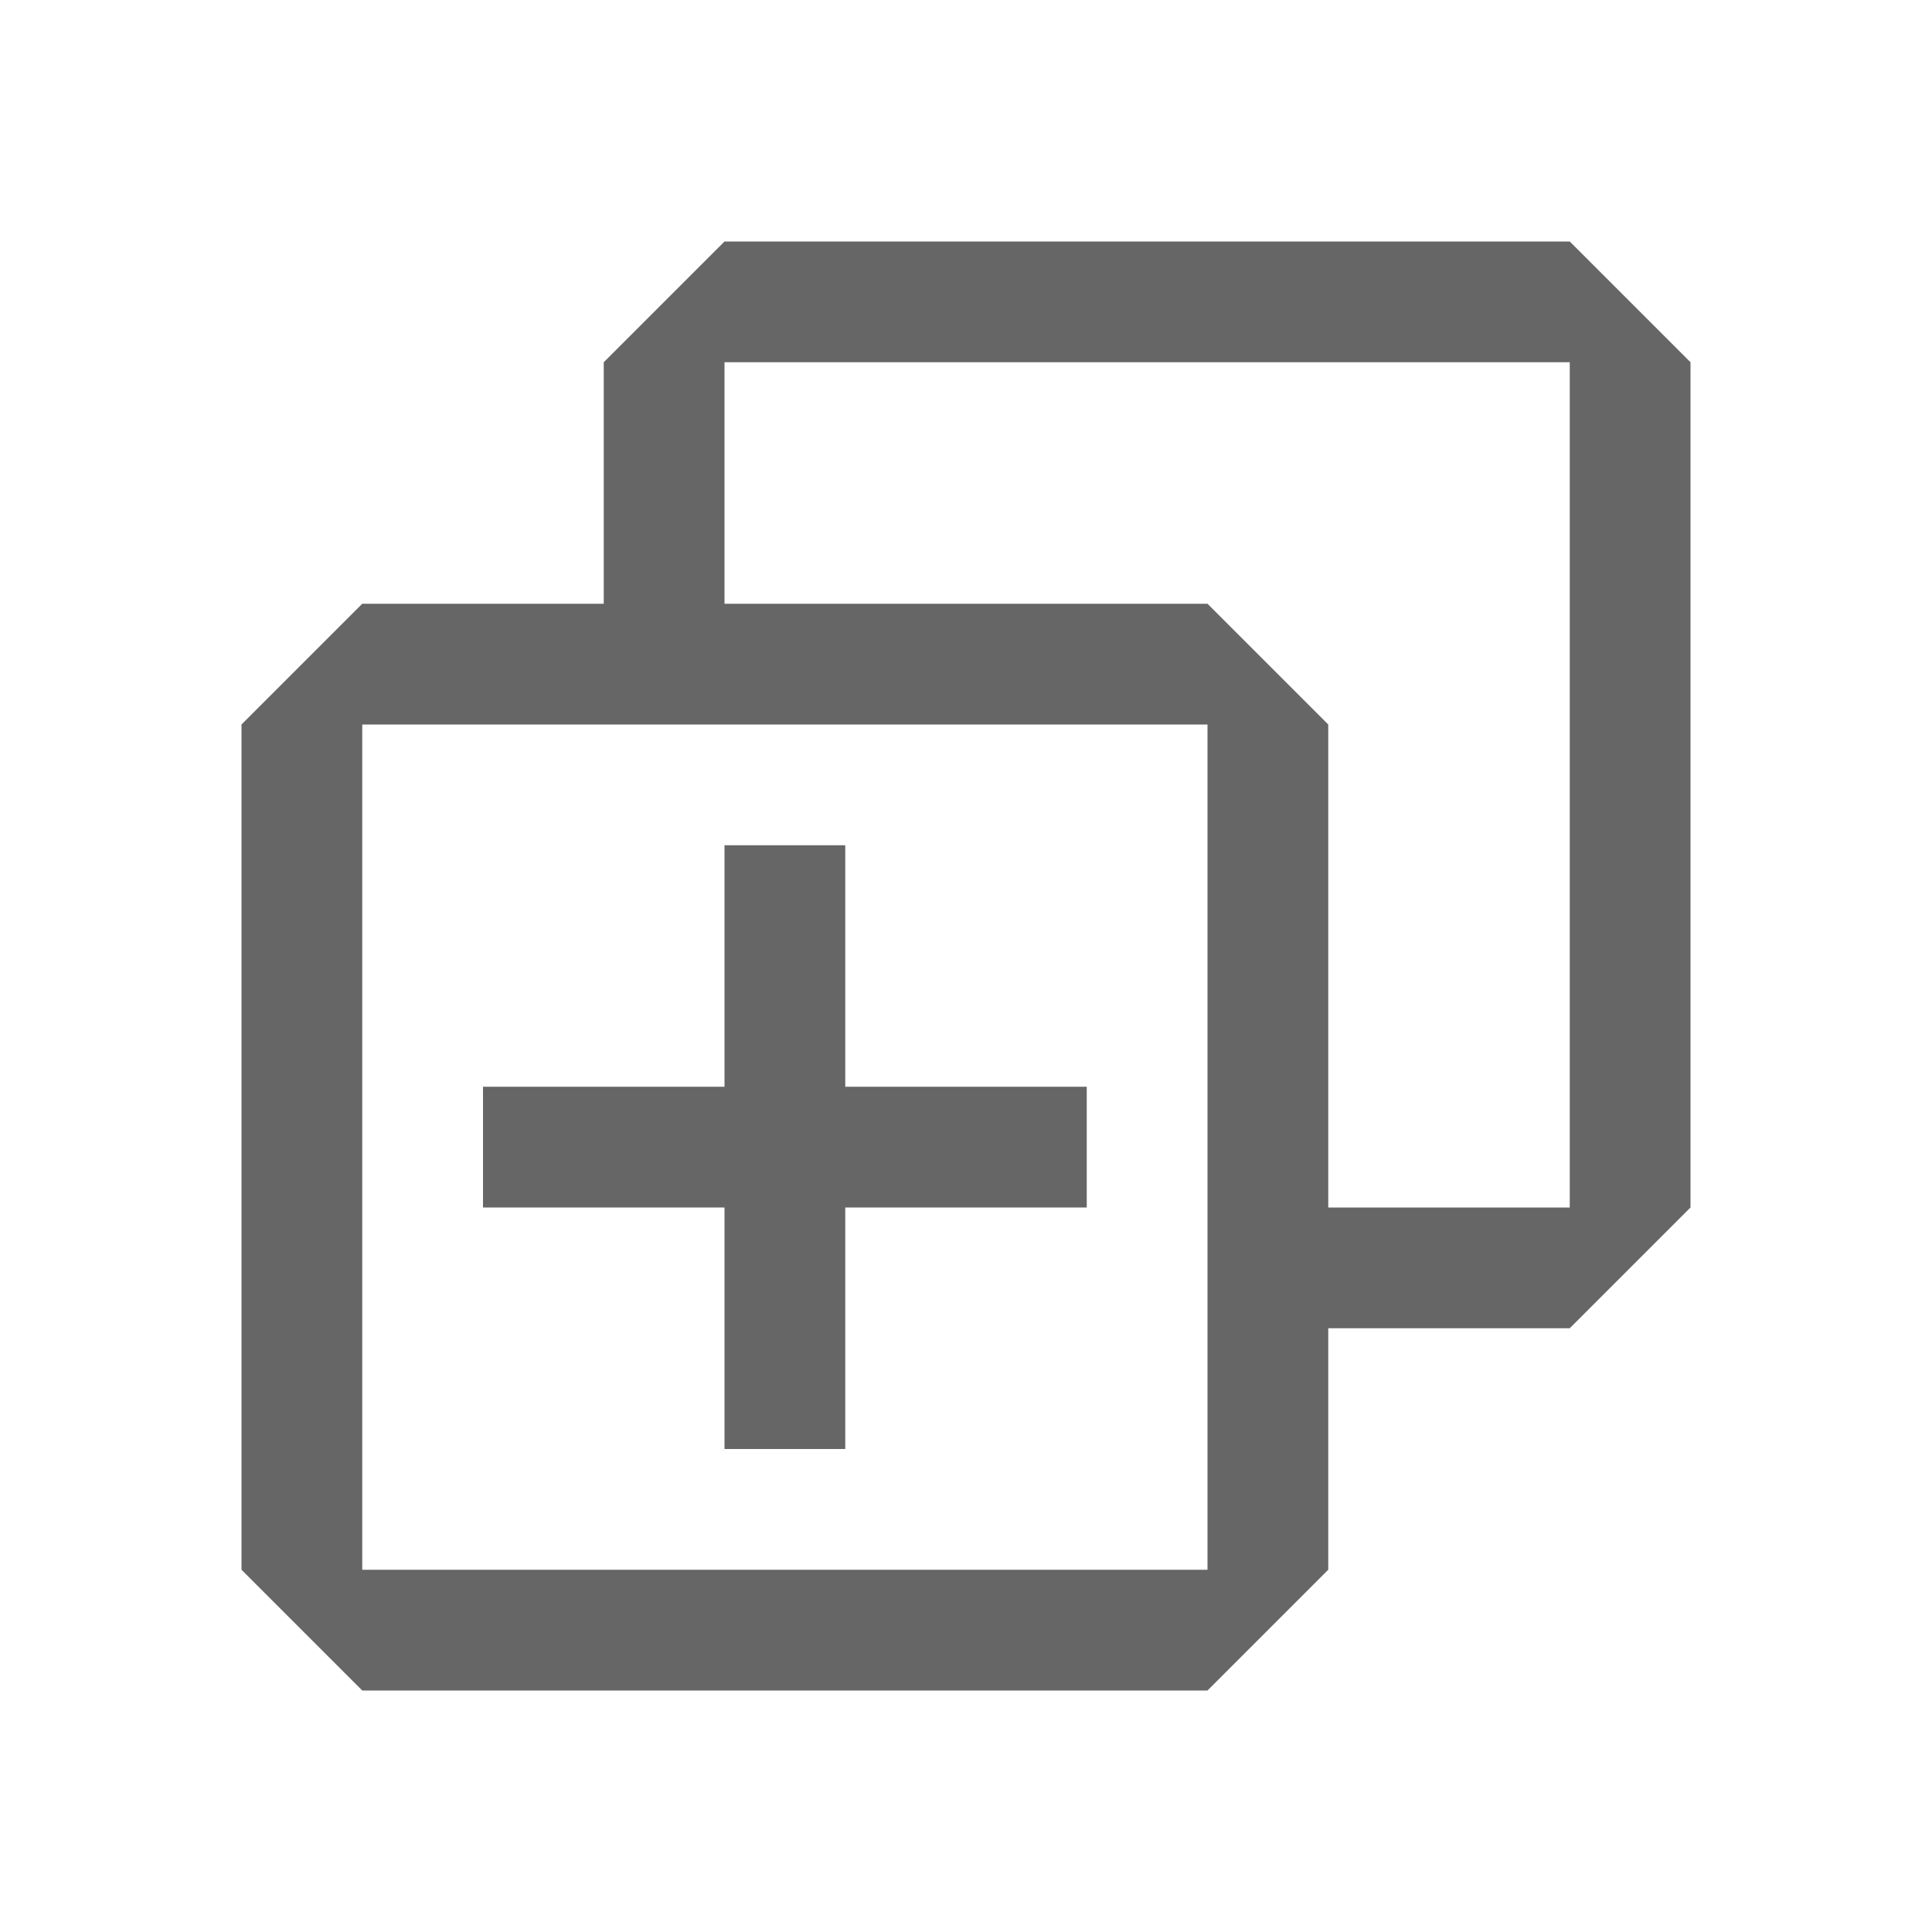
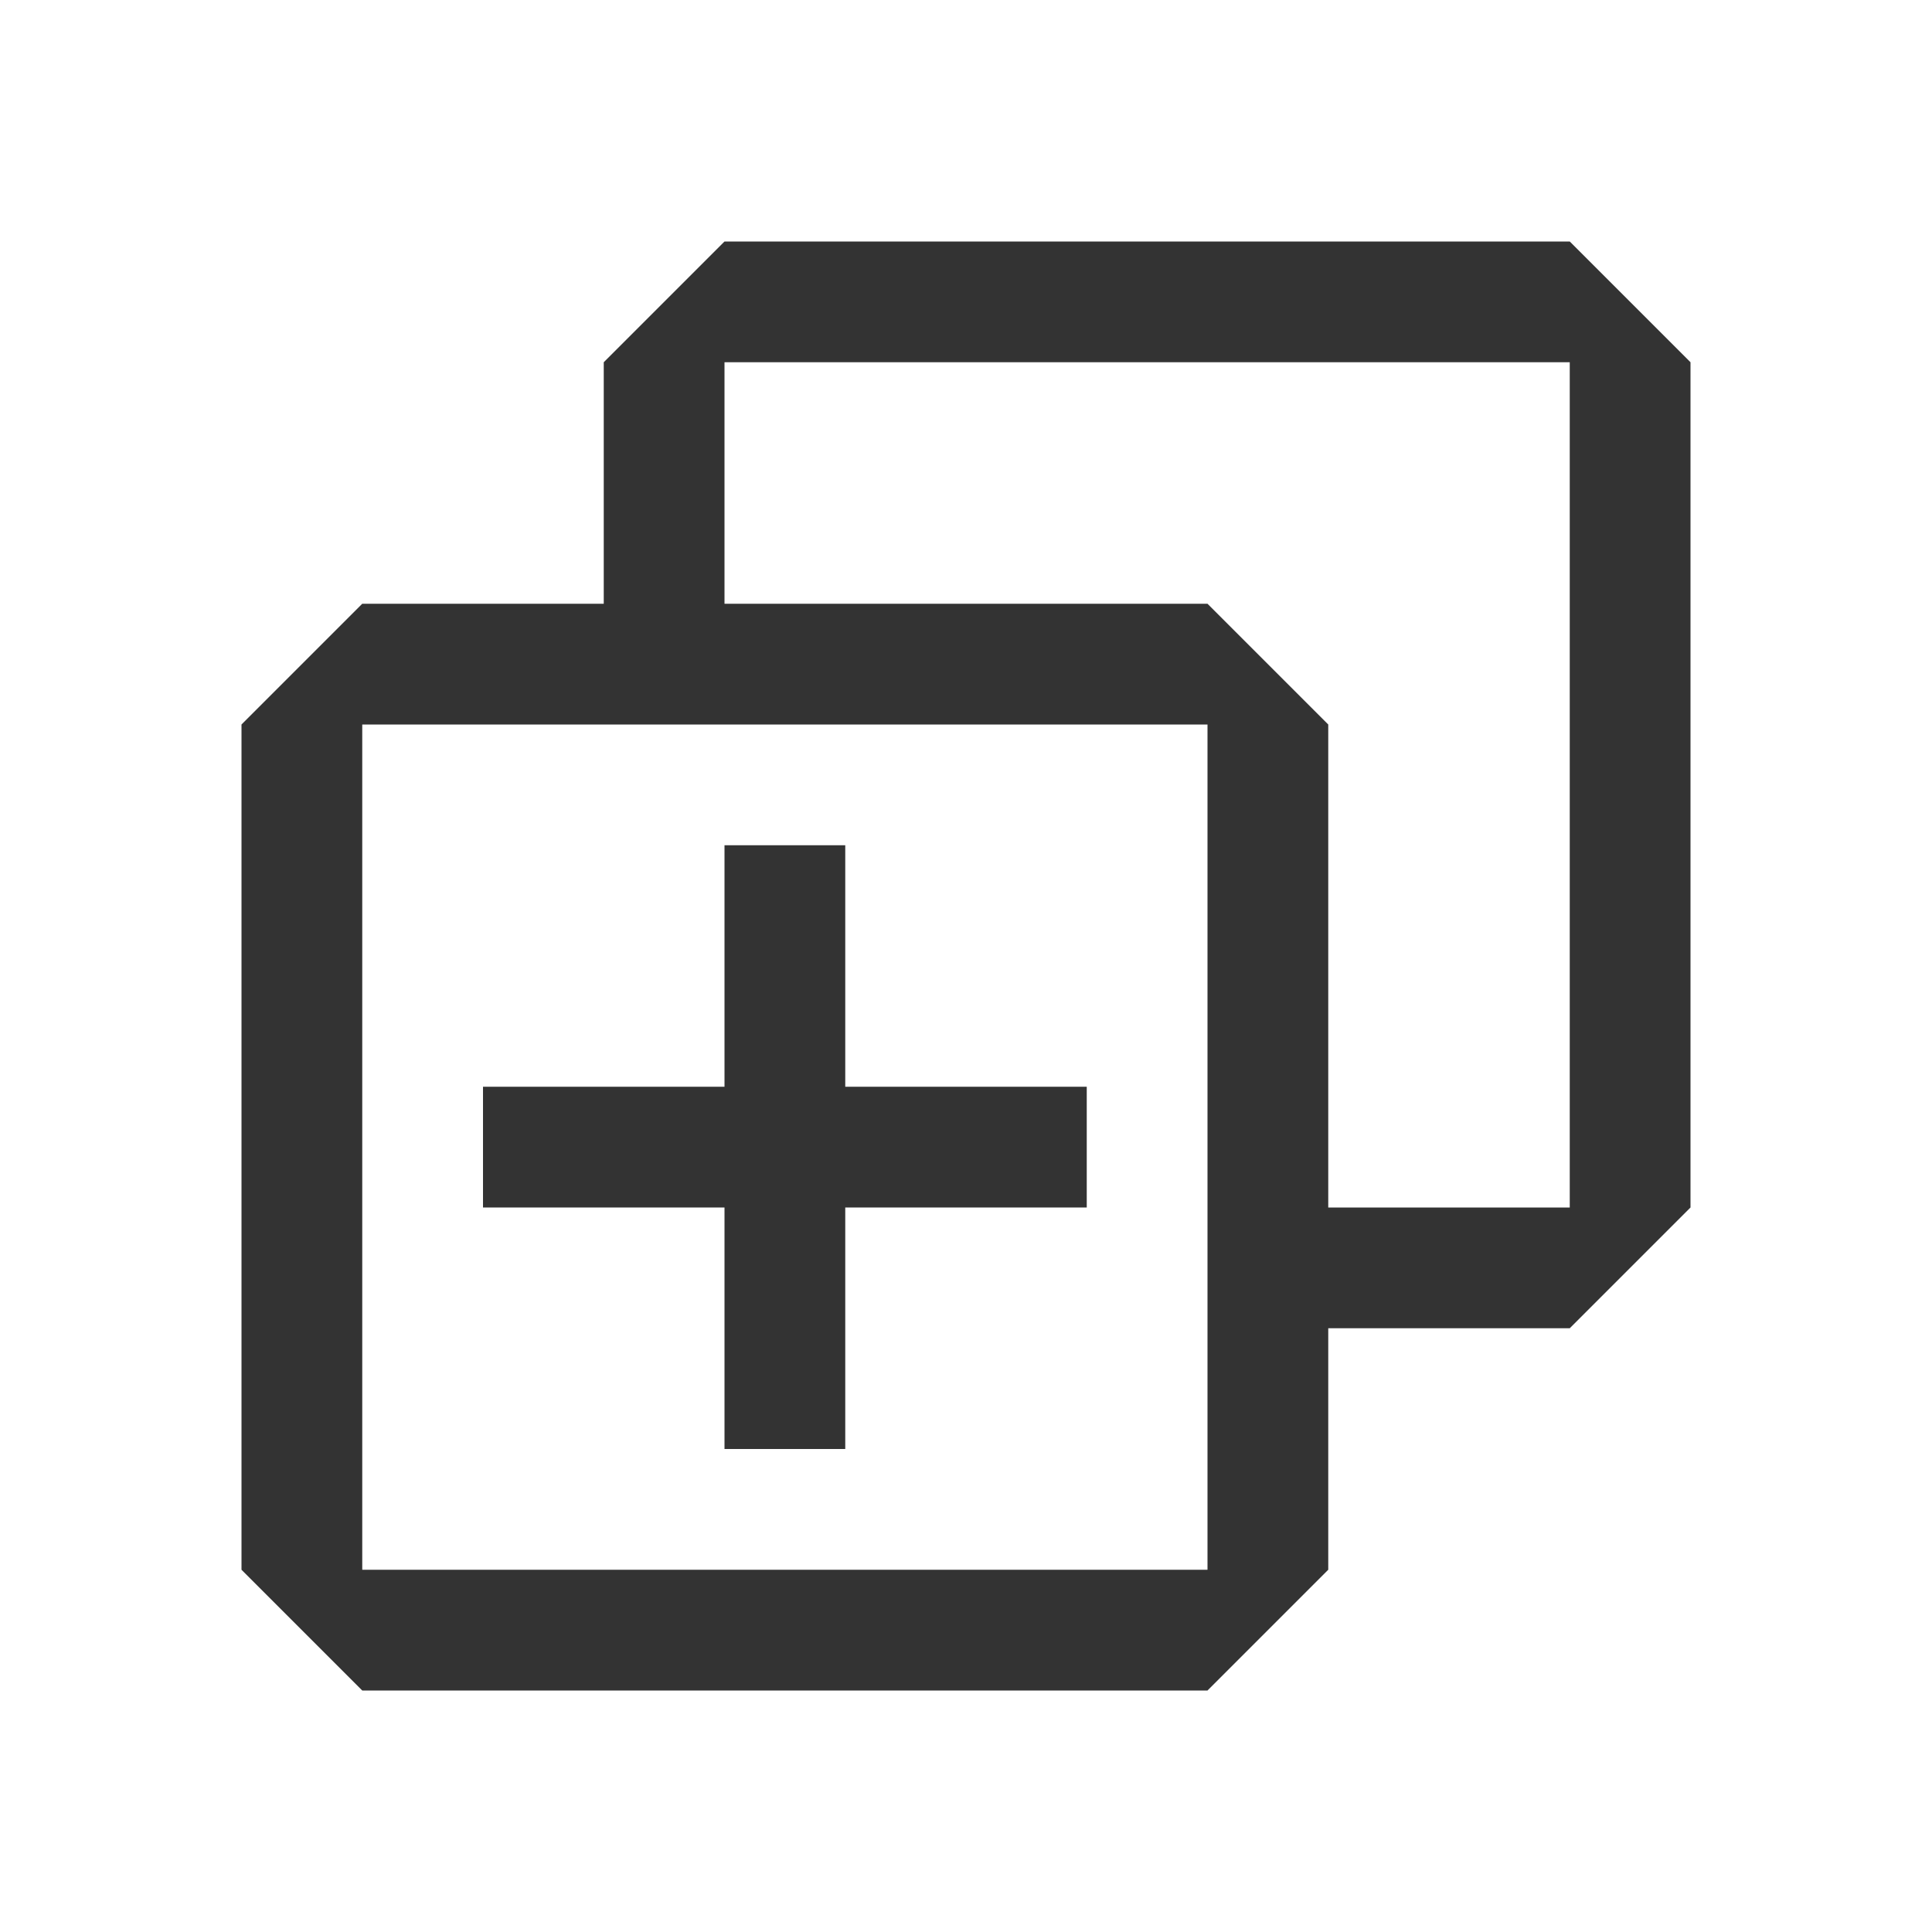
- <svg xmlns="http://www.w3.org/2000/svg" width="16" height="16" viewBox="0 0 16 16" fill="#666">
+ <svg xmlns="http://www.w3.org/2000/svg" width="16" height="16" viewBox="0 0 16 16" fill="#333">
  <path d="M9 9H4v1h5V9z" />
  <path d="M7 12V7H6v5h1z" />
  <path fill-rule="evenodd" clip-rule="evenodd" d="M5 3l1-1h7l1 1v7l-1 1h-2v2l-1 1H3l-1-1V6l1-1h2V3zm1 2h4l1 1v4h2V3H6v2zm4 1H3v7h7V6z" />
</svg>
